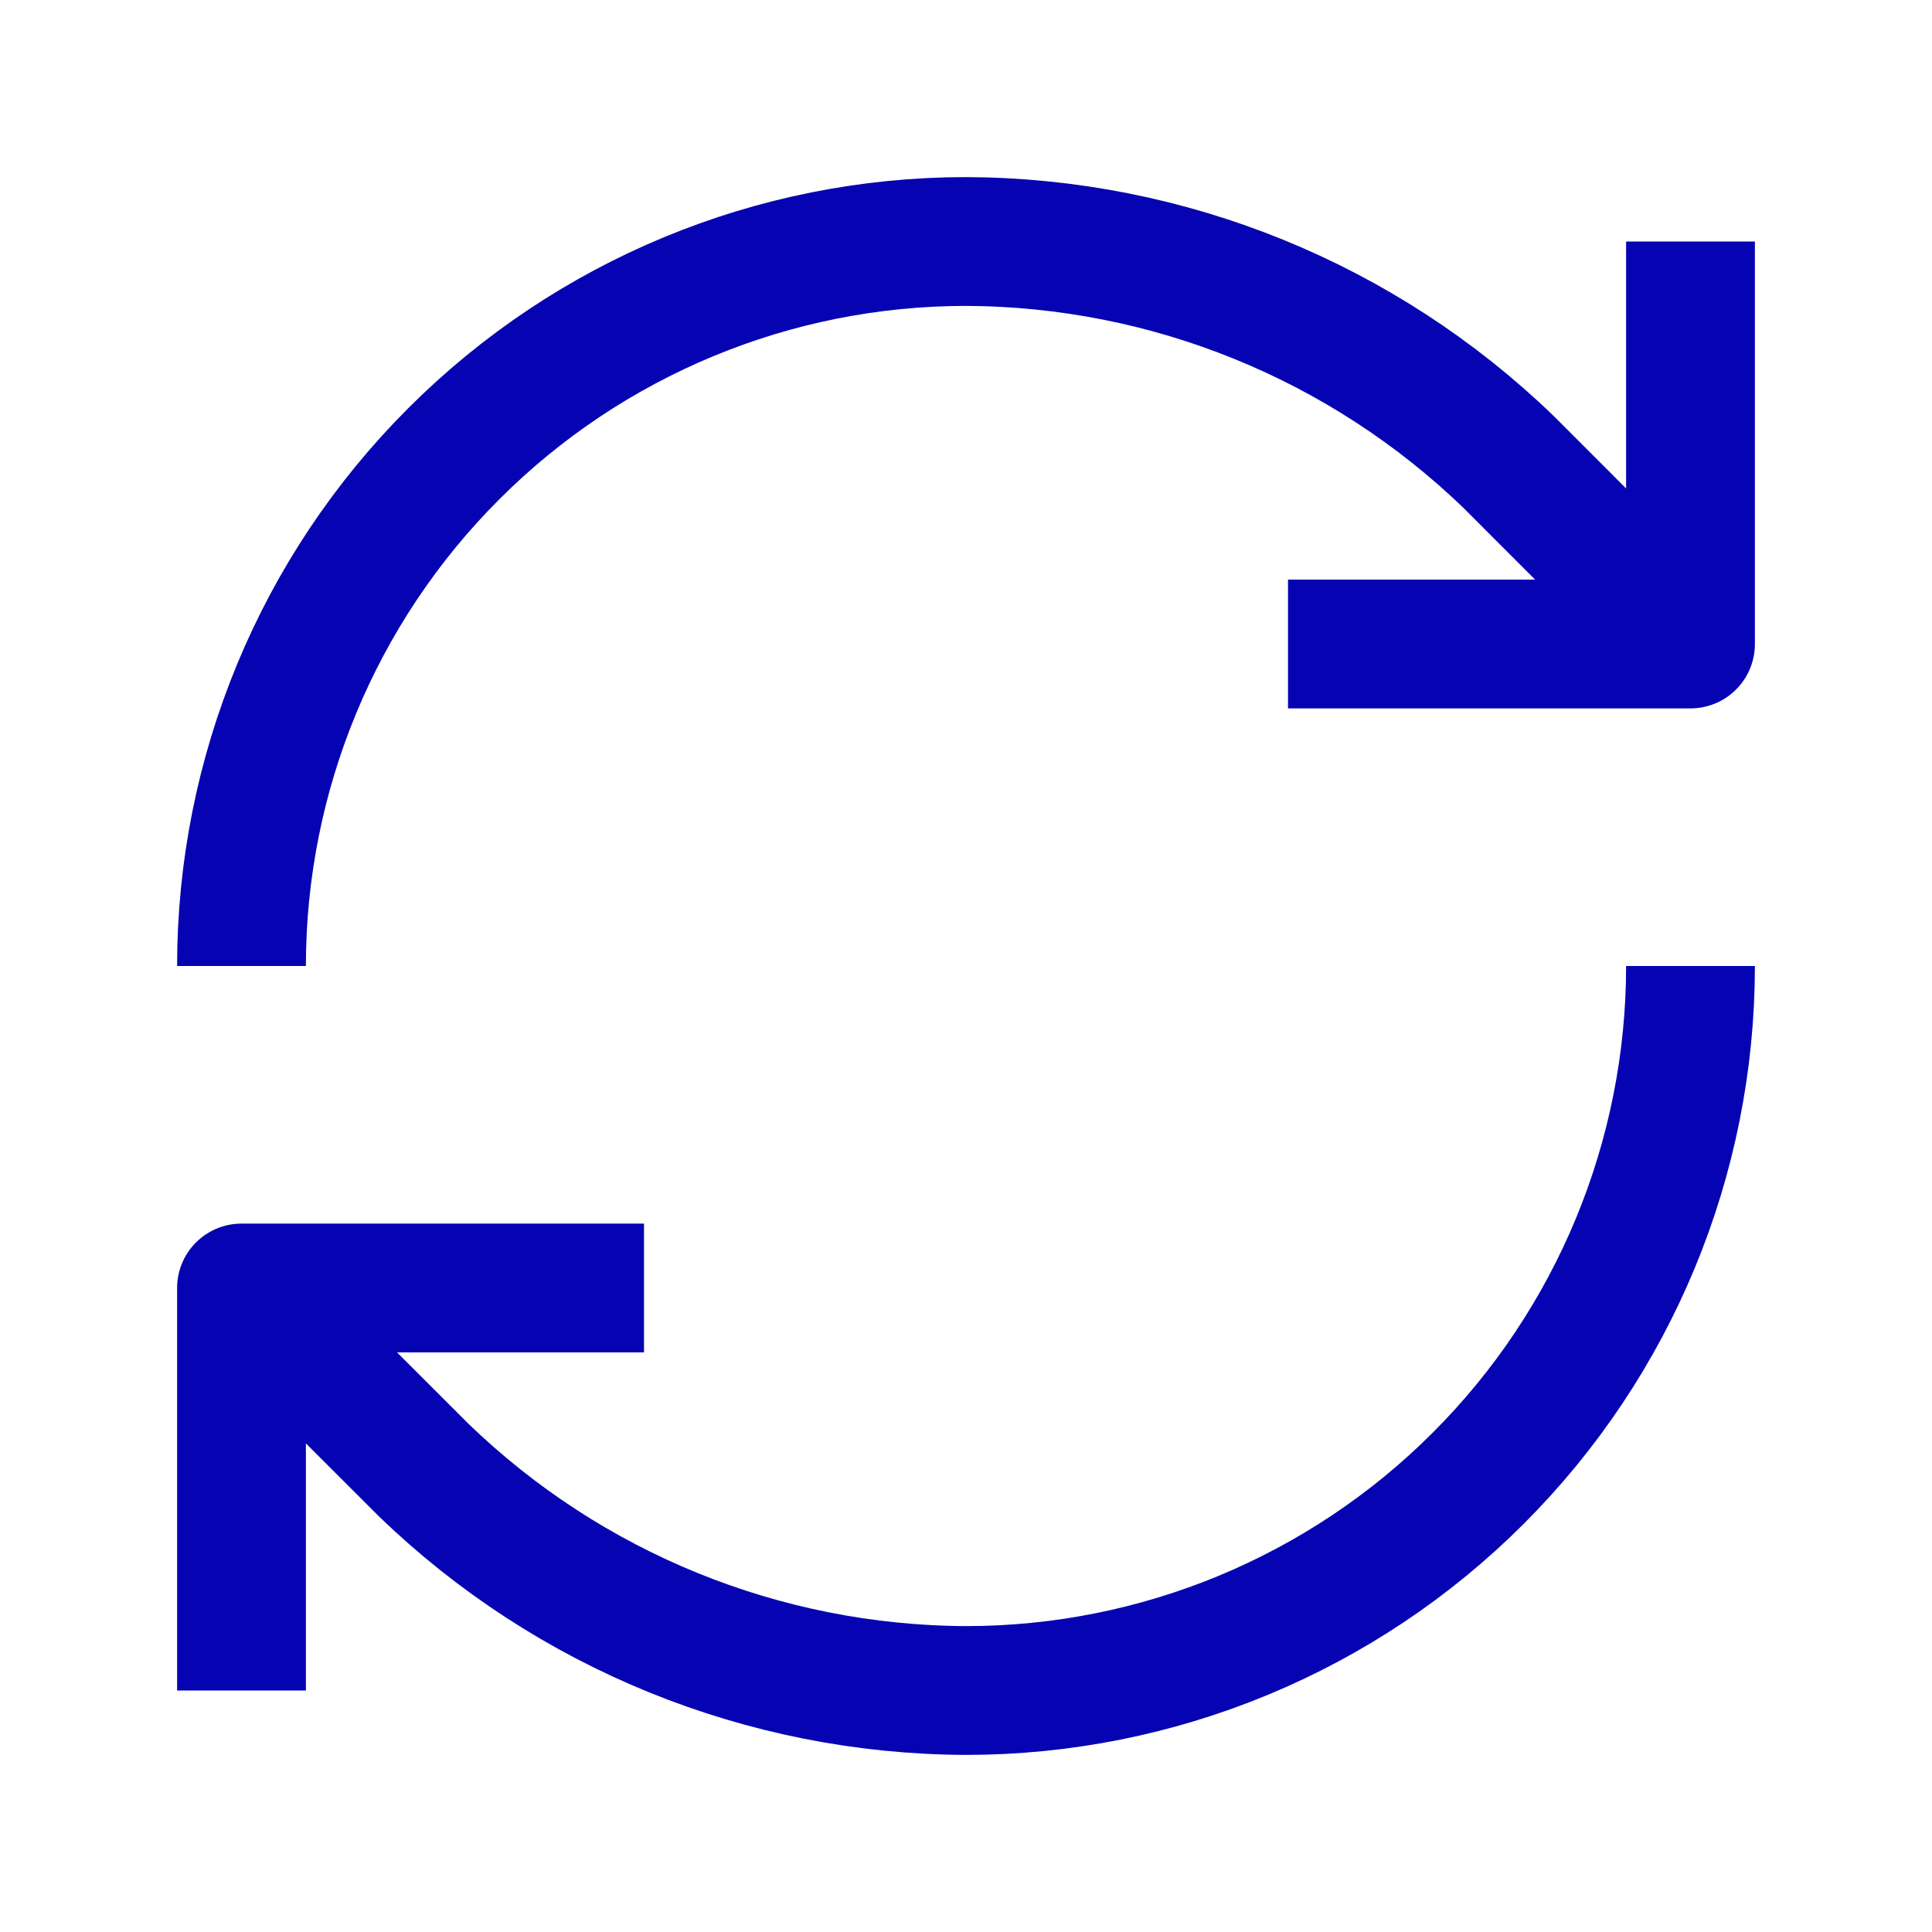
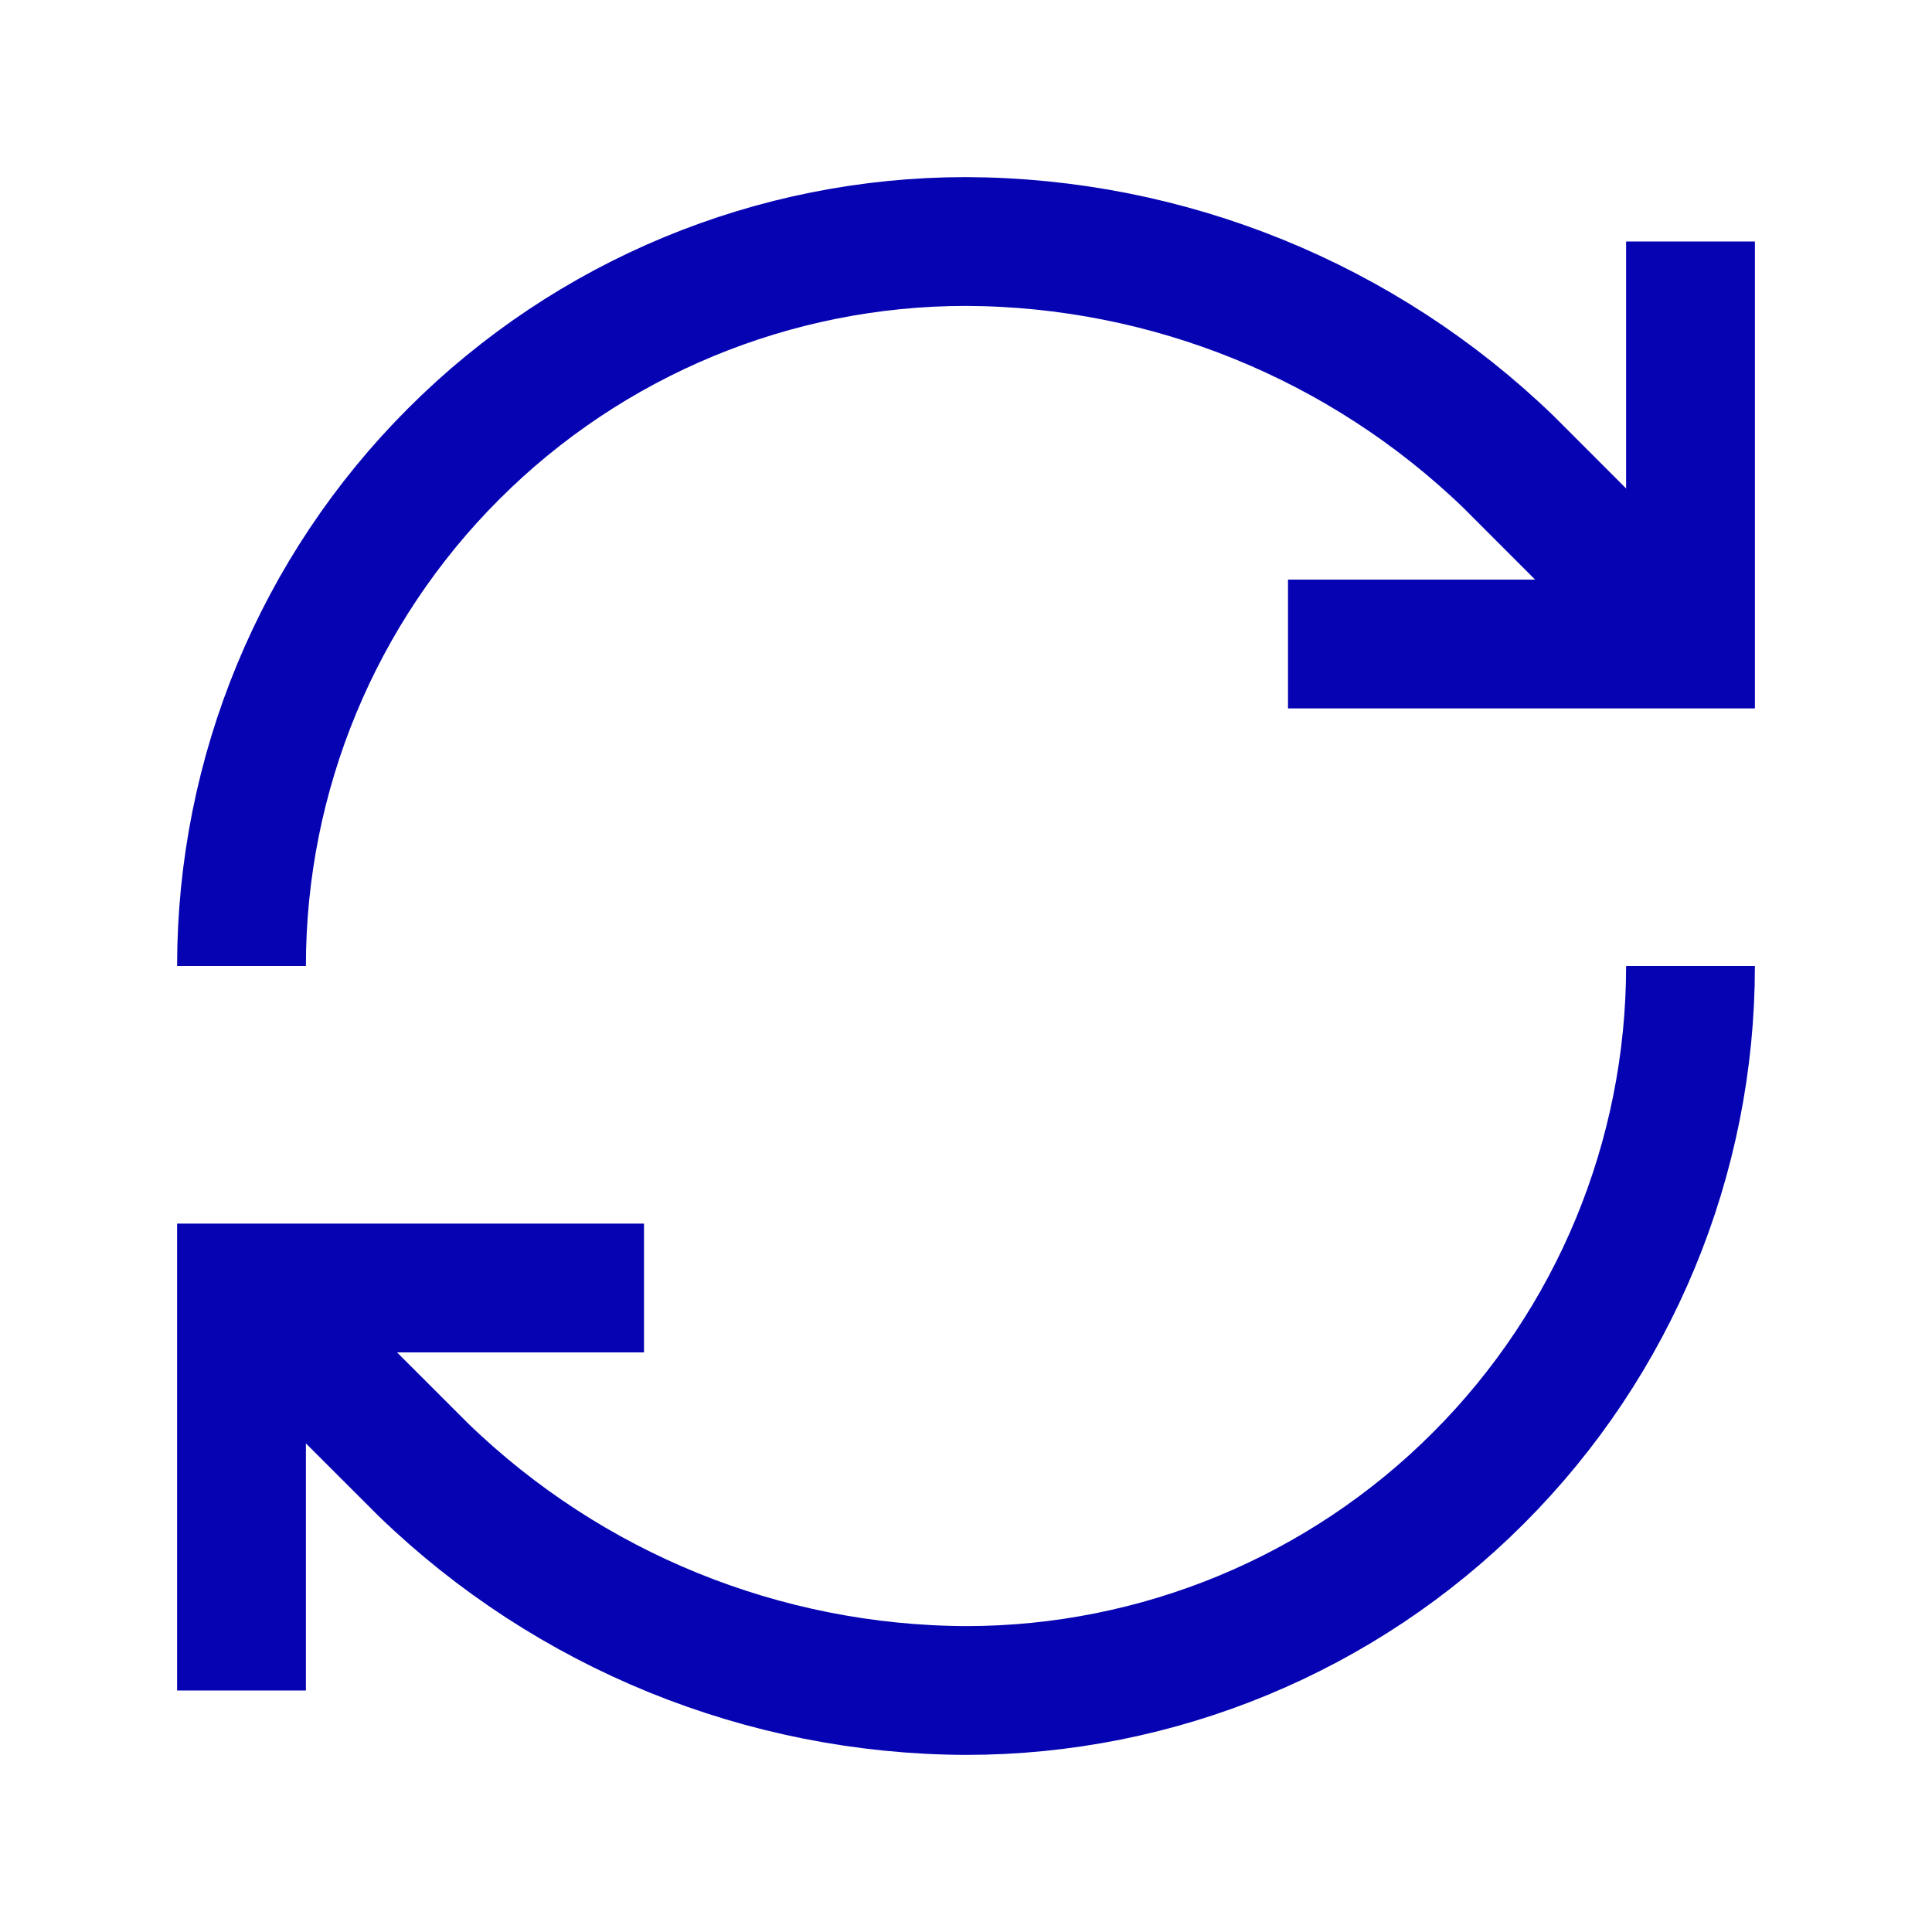
<svg xmlns="http://www.w3.org/2000/svg" width="15" height="15" viewBox="0 0 15 15" fill="none">
-   <path d="M1.875 7.5C1.875 6.008 2.468 4.577 3.523 3.523C4.577 2.468 6.008 1.875 7.5 1.875C9.073 1.881 10.582 2.495 11.713 3.587L13.125 5" stroke="#0604B2" strokeWidth="1.25" strokeLinecap="round" stroke-linejoin="round" />
-   <path d="M13.125 1.875V5H10" stroke="#0604B2" strokeWidth="1.25" strokeLinecap="round" stroke-linejoin="round" />
-   <path d="M13.125 7.5C13.125 8.992 12.532 10.423 11.477 11.477C10.423 12.532 8.992 13.125 7.5 13.125C5.927 13.119 4.418 12.505 3.288 11.412L1.875 10" stroke="#0604B2" strokeWidth="1.25" strokeLinecap="round" stroke-linejoin="round" />
-   <path d="M5 10H1.875V13.125" stroke="#0604B2" strokeWidth="1.25" strokeLinecap="round" stroke-linejoin="round" />
+   <path d="M1.875 7.5C1.875 6.008 2.468 4.577 3.523 3.523C4.577 2.468 6.008 1.875 7.5 1.875C9.073 1.881 10.582 2.495 11.713 3.587L13.125 5" stroke="#0604B2" strokeWidth="1.25" strokeLinecap="round" strokeLinejoin="round" />
+   <path d="M13.125 1.875V5H10" stroke="#0604B2" strokeWidth="1.25" strokeLinecap="round" strokeLinejoin="round" />
+   <path d="M13.125 7.5C13.125 8.992 12.532 10.423 11.477 11.477C10.423 12.532 8.992 13.125 7.5 13.125C5.927 13.119 4.418 12.505 3.288 11.412L1.875 10" stroke="#0604B2" strokeWidth="1.25" strokeLinecap="round" strokeLinejoin="round" />
+   <path d="M5 10H1.875V13.125" stroke="#0604B2" strokeWidth="1.25" strokeLinecap="round" strokeLinejoin="round" />
</svg>
